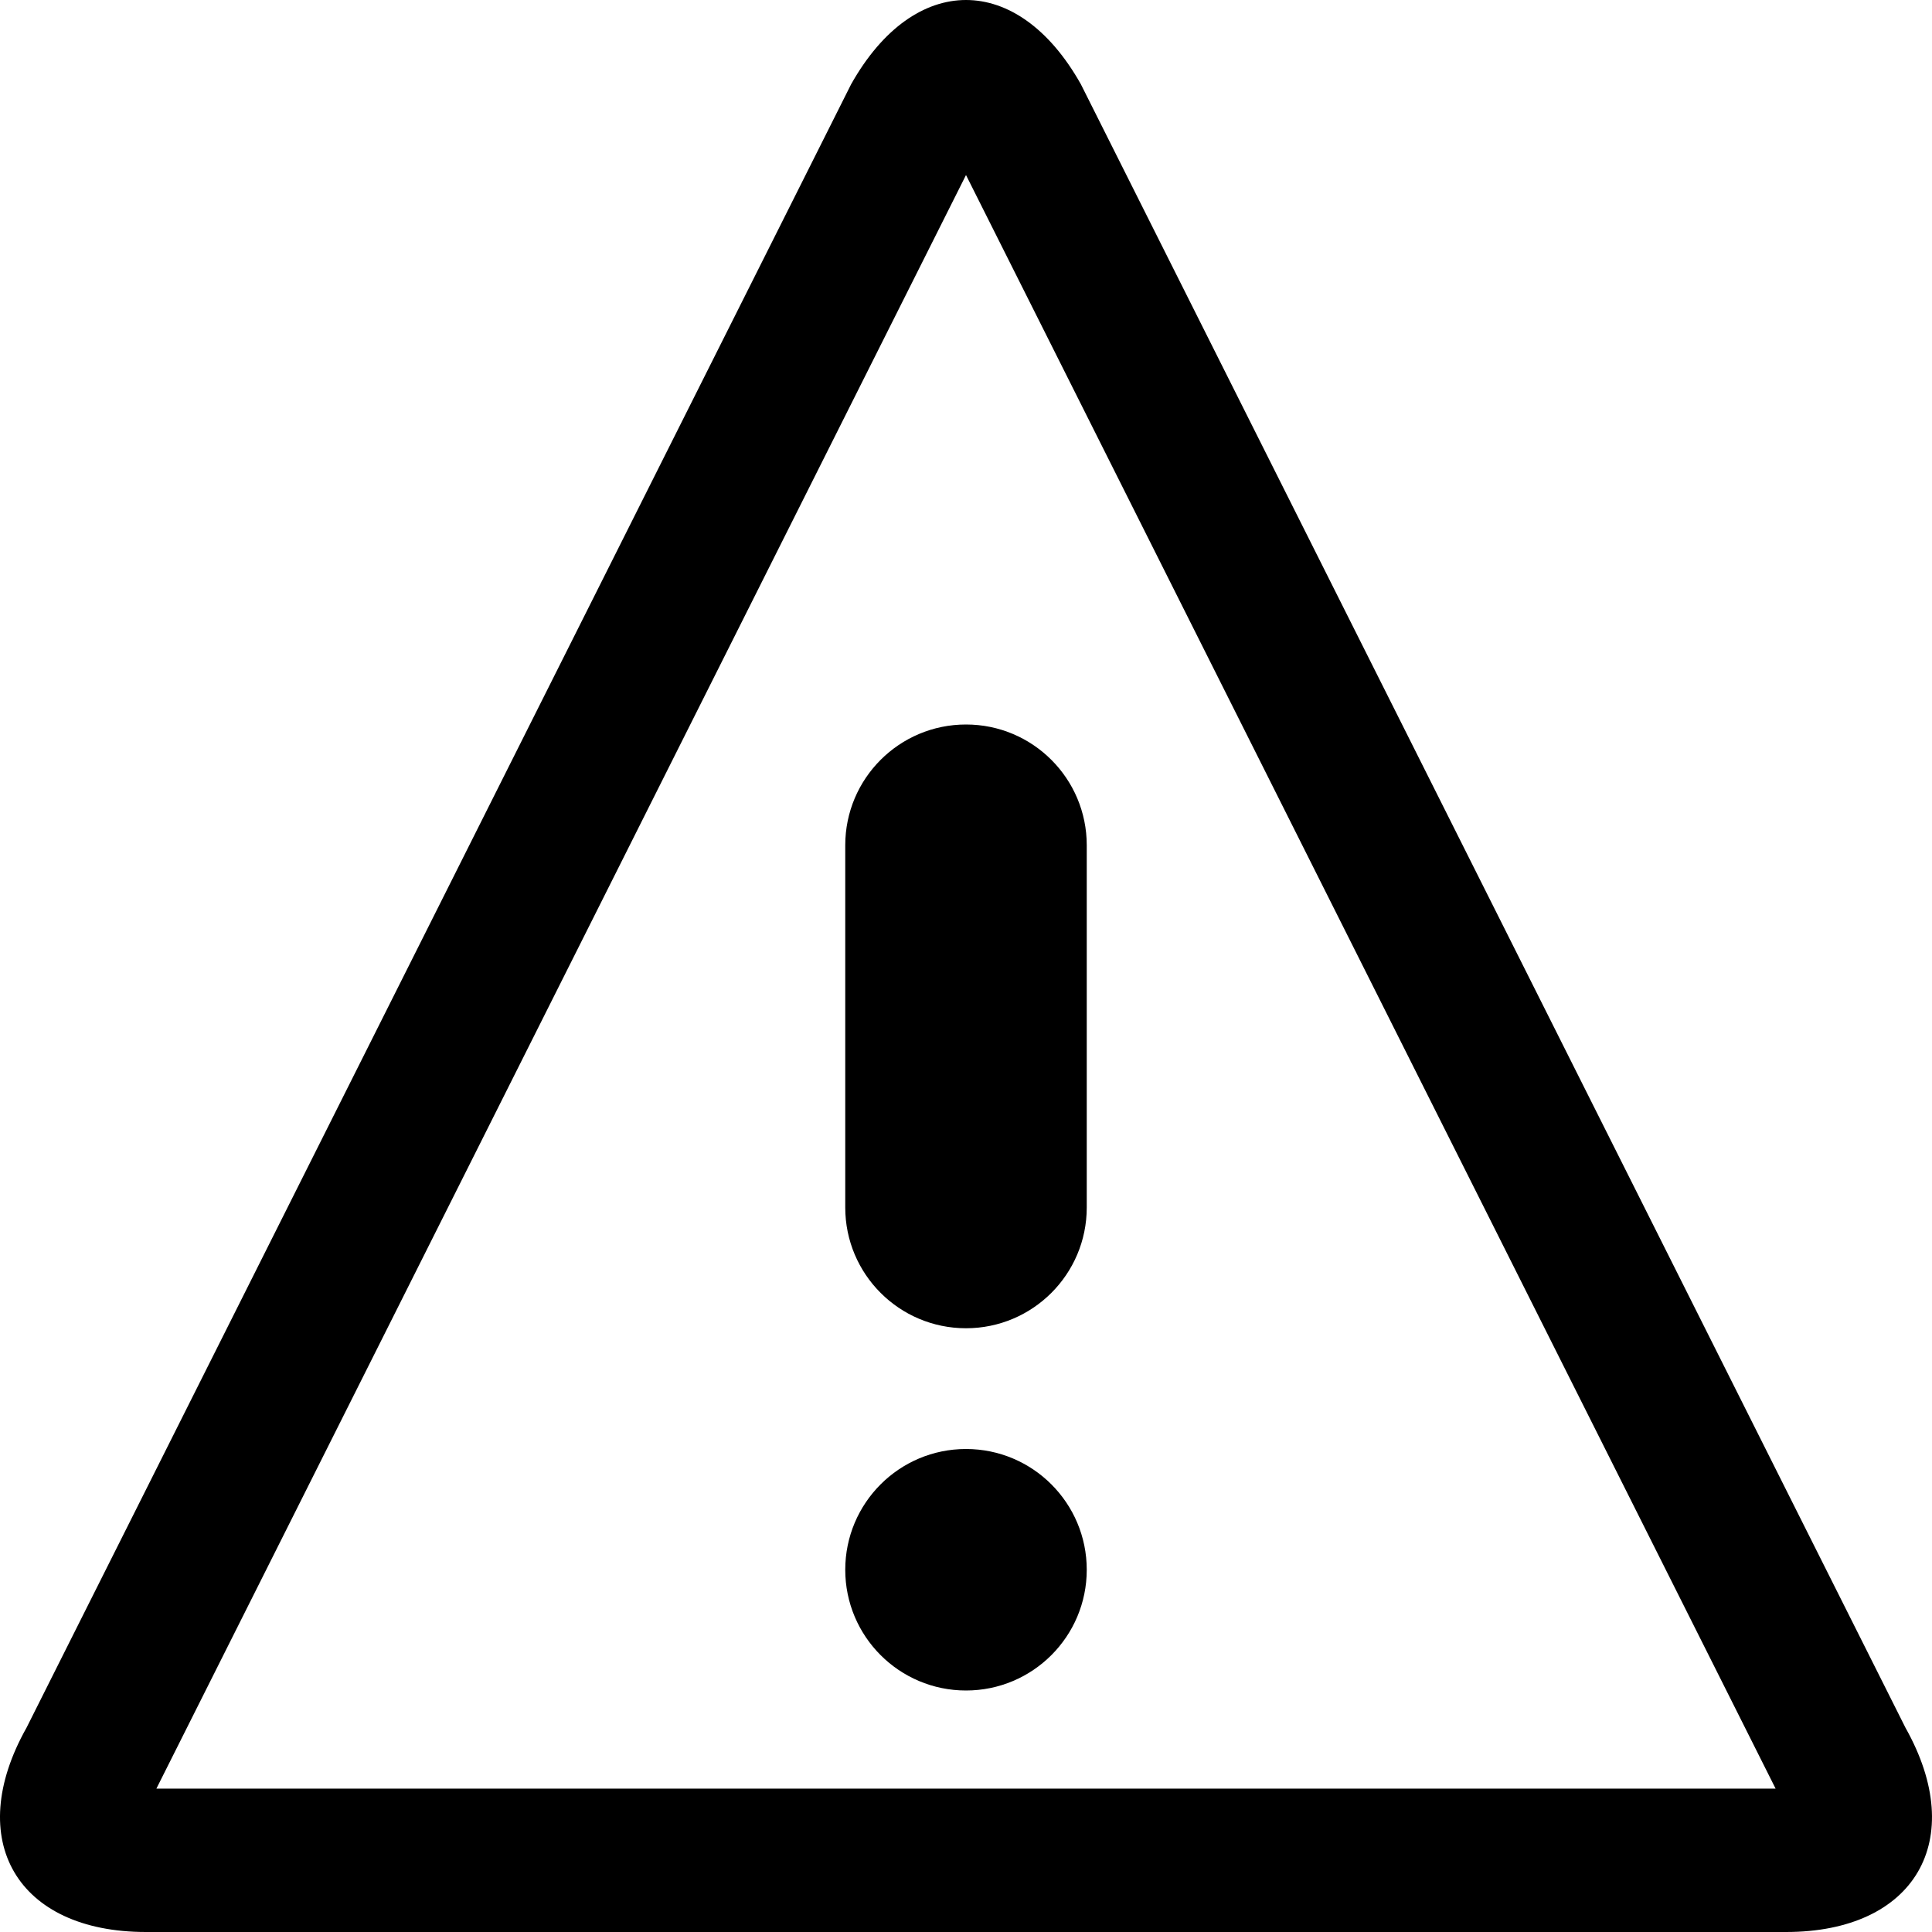
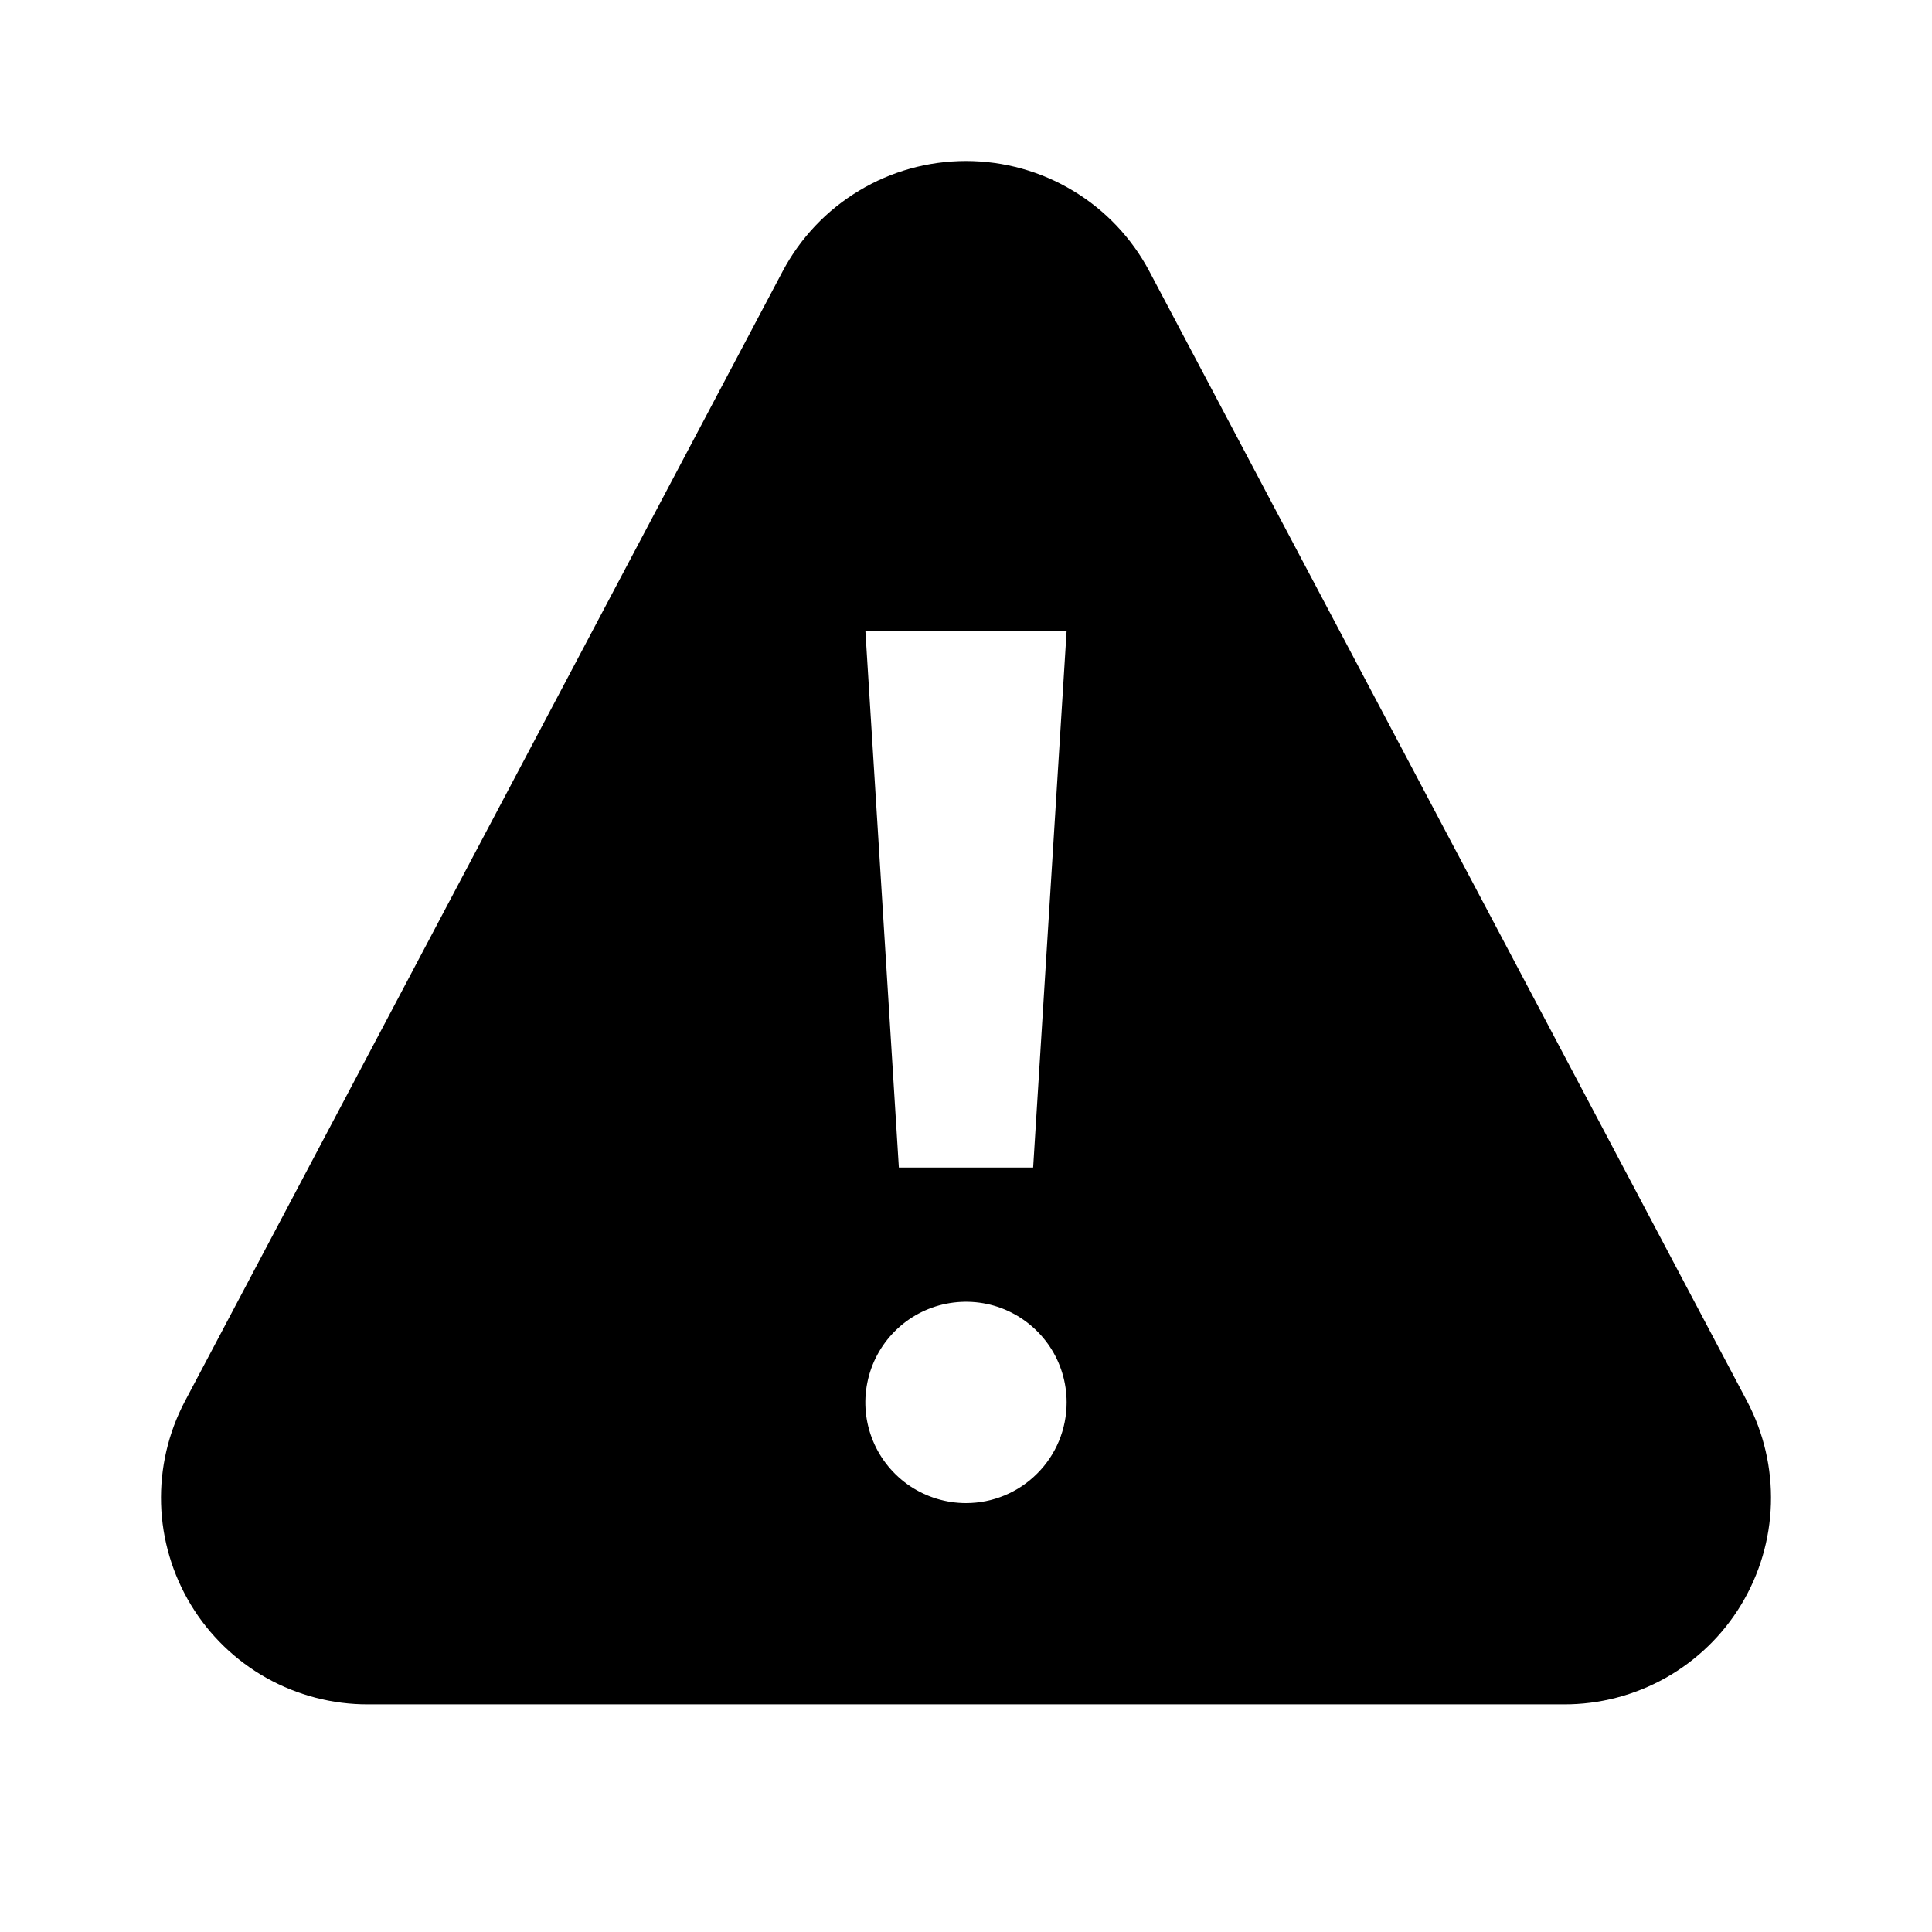
- <svg xmlns="http://www.w3.org/2000/svg" version="1.1" width="512" height="512" viewBox="0 0 512 512">
-   <path fill="currentColor" d="M256 46.387l214.551 427.613h-429.103l214.552-427.613zM256 0c-11.035 0-22.070 7.441-30.442 22.324l-218.537 435.556c-16.743 29.766-2.5 54.12 31.652 54.12h434.654c34.15 0 48.396-24.354 31.65-54.12h0.001l-218.537-435.556c-8.371-14.883-19.406-22.324-30.441-22.324v0z">
-     </path>
-   <path fill="currentColor" d="M288 416c0 17.673-14.327 32-32 32s-32-14.327-32-32c0-17.673 14.327-32 32-32s32 14.327 32 32z" />
-   <path fill="currentColor" d="M256 352c-17.673 0-32-14.327-32-32v-96c0-17.673 14.327-32 32-32s32 14.327 32 32v96c0 17.673-14.327 32-32 32z">
-     </path>
+ <svg xmlns="http://www.w3.org/2000/svg" width="24" height="24" viewBox="0 0 24 24" fill="none">
+   <path d="M21.704 17.409L14.277 3.369C14.058 2.956 13.73 2.61 13.329 2.369C12.928 2.127 12.468 2 12 2C11.532 2 11.072 2.127 10.671 2.369C10.27 2.61 9.942 2.956 9.723 3.369L2.296 17.409C2.09 17.8 1.988 18.239 2.001 18.682C2.014 19.124 2.142 19.556 2.371 19.935C2.6 20.314 2.924 20.627 3.31 20.844C3.696 21.06 4.132 21.174 4.574 21.172H19.426C19.868 21.174 20.304 21.06 20.69 20.844C21.076 20.627 21.4 20.314 21.629 19.935C21.858 19.556 21.986 19.124 21.999 18.682C22.012 18.239 21.91 17.8 21.704 17.409ZM12 18.672C11.753 18.672 11.511 18.598 11.305 18.461C11.1 18.323 10.939 18.128 10.845 17.9C10.75 17.671 10.725 17.42 10.774 17.177C10.822 16.935 10.941 16.712 11.116 16.537C11.291 16.362 11.514 16.243 11.756 16.195C11.999 16.147 12.25 16.171 12.479 16.266C12.707 16.361 12.902 16.521 13.04 16.727C13.177 16.932 13.25 17.174 13.25 17.421C13.25 17.753 13.119 18.071 12.884 18.305C12.65 18.54 12.332 18.672 12 18.672ZM12.834 14.504H11.166L10.75 7.835H13.25L12.834 14.504Z" fill="currentColor" />
</svg>
